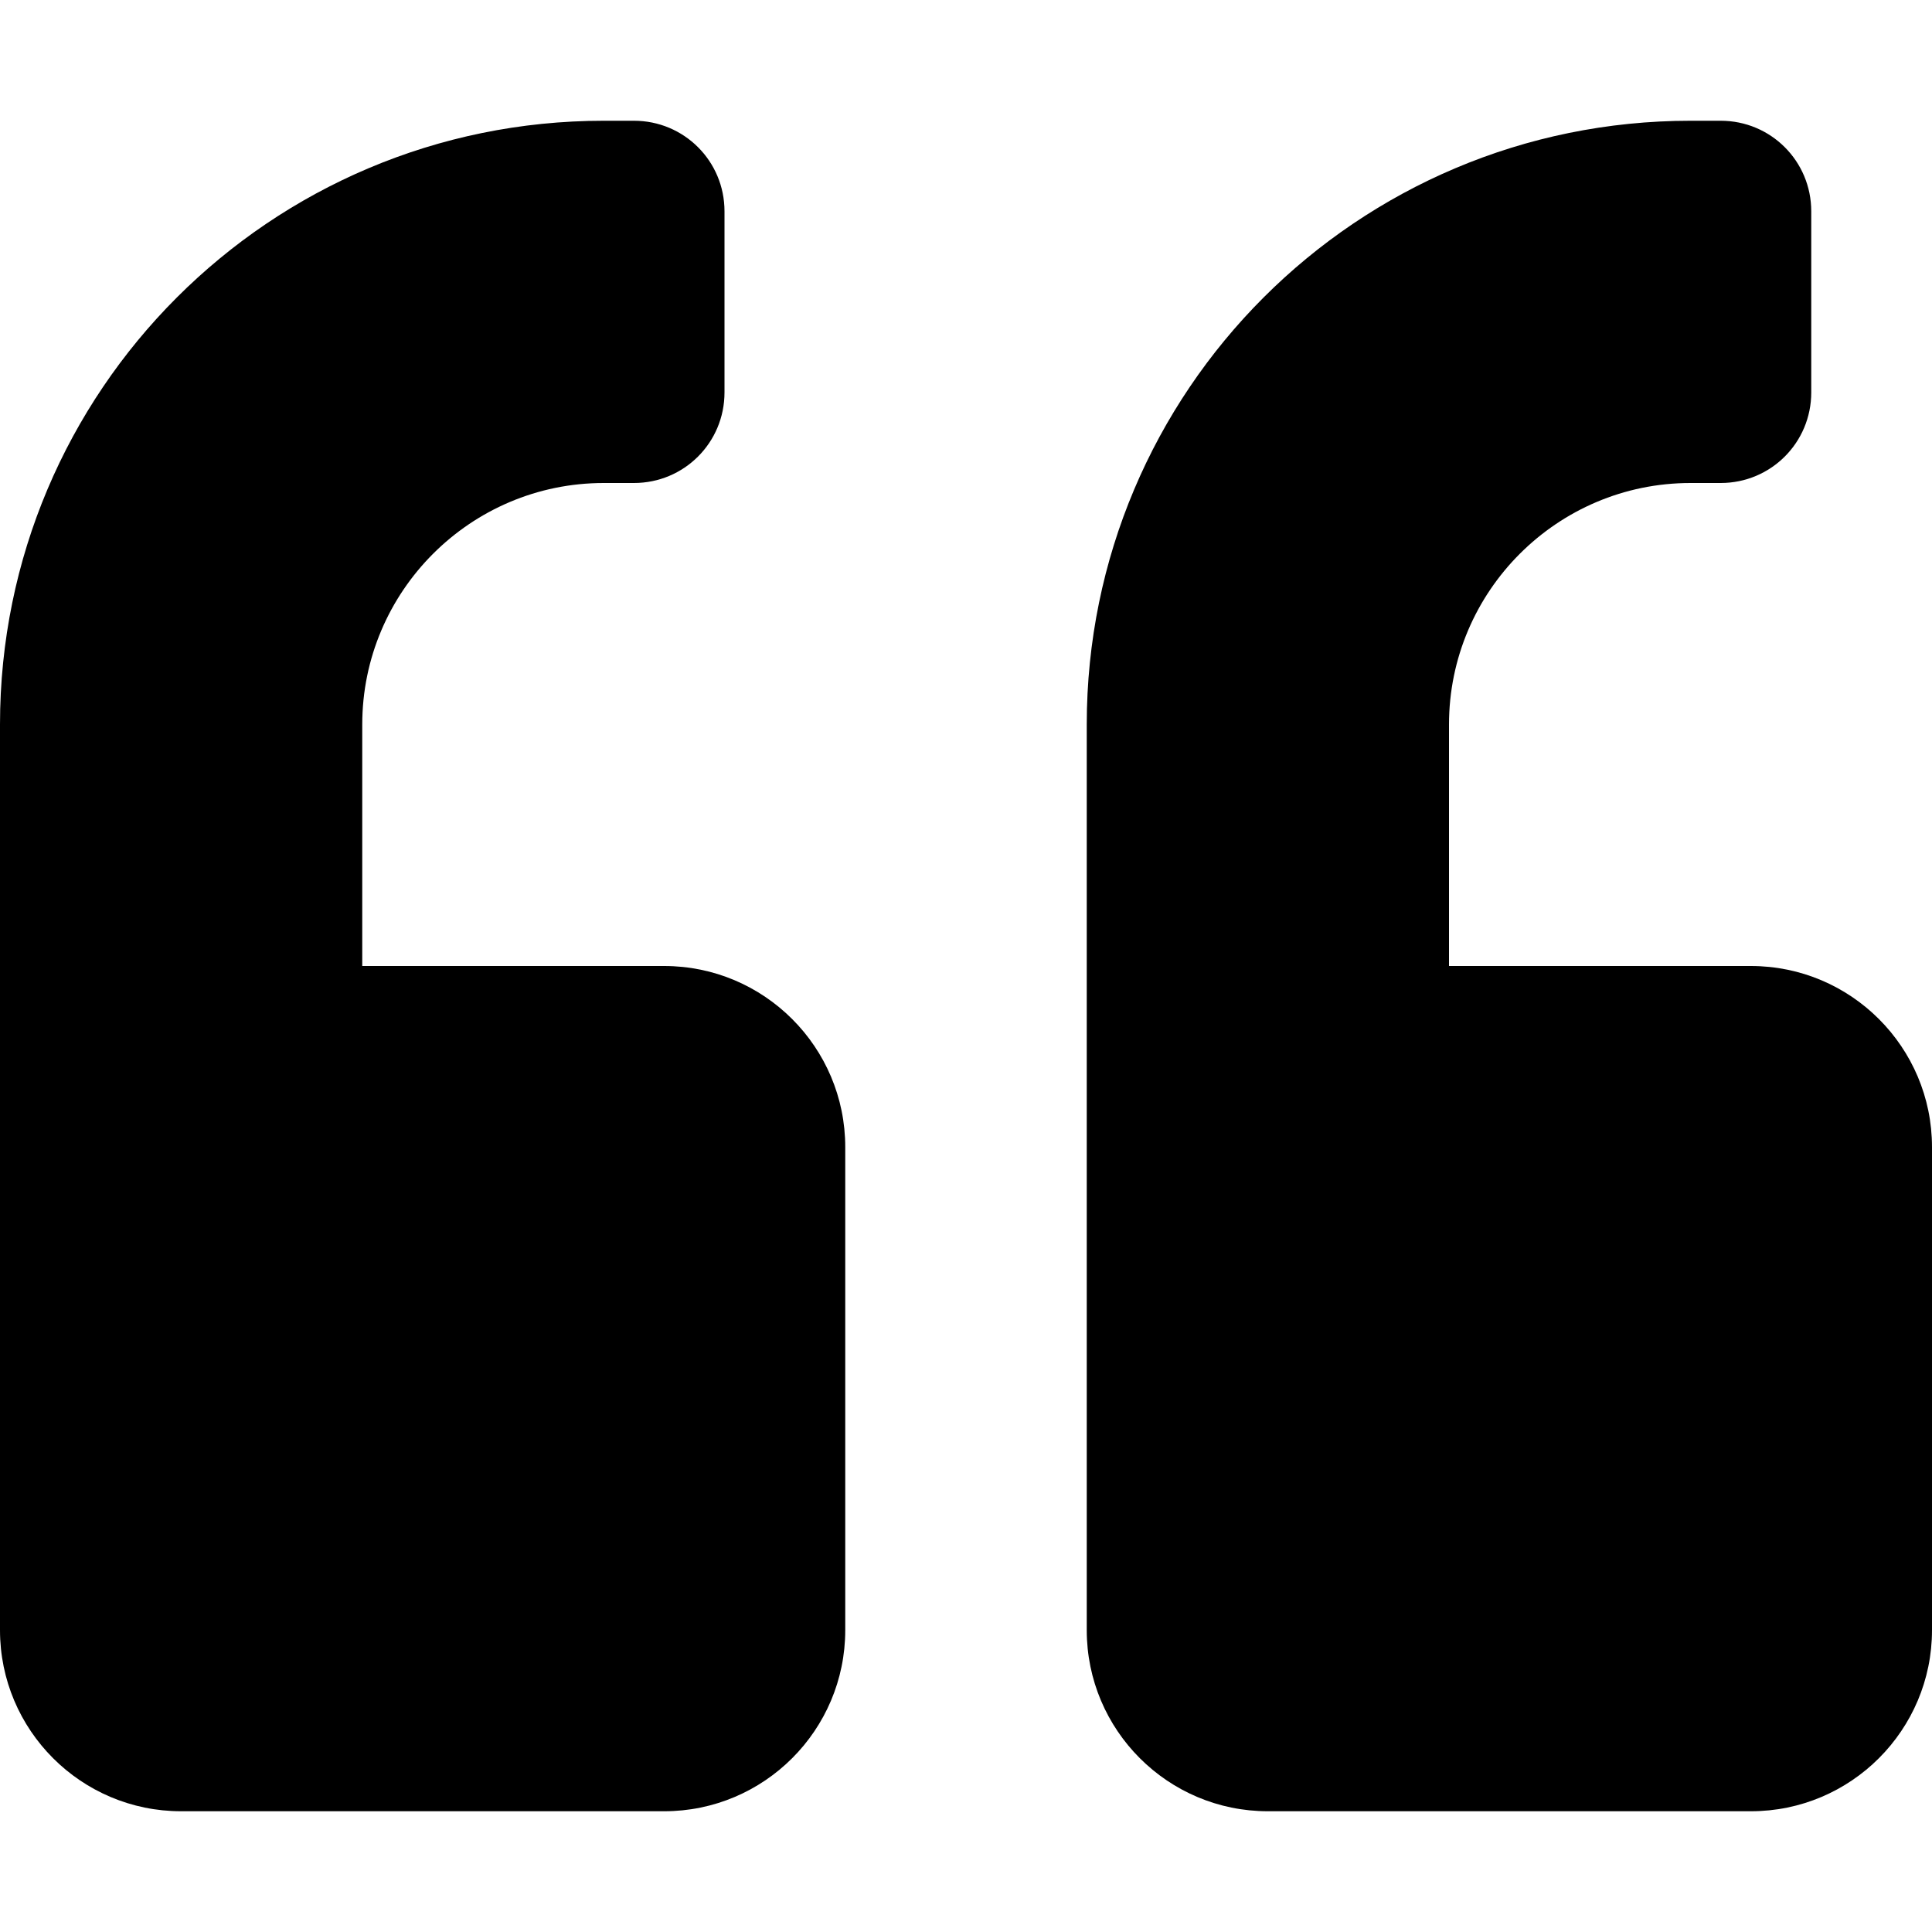
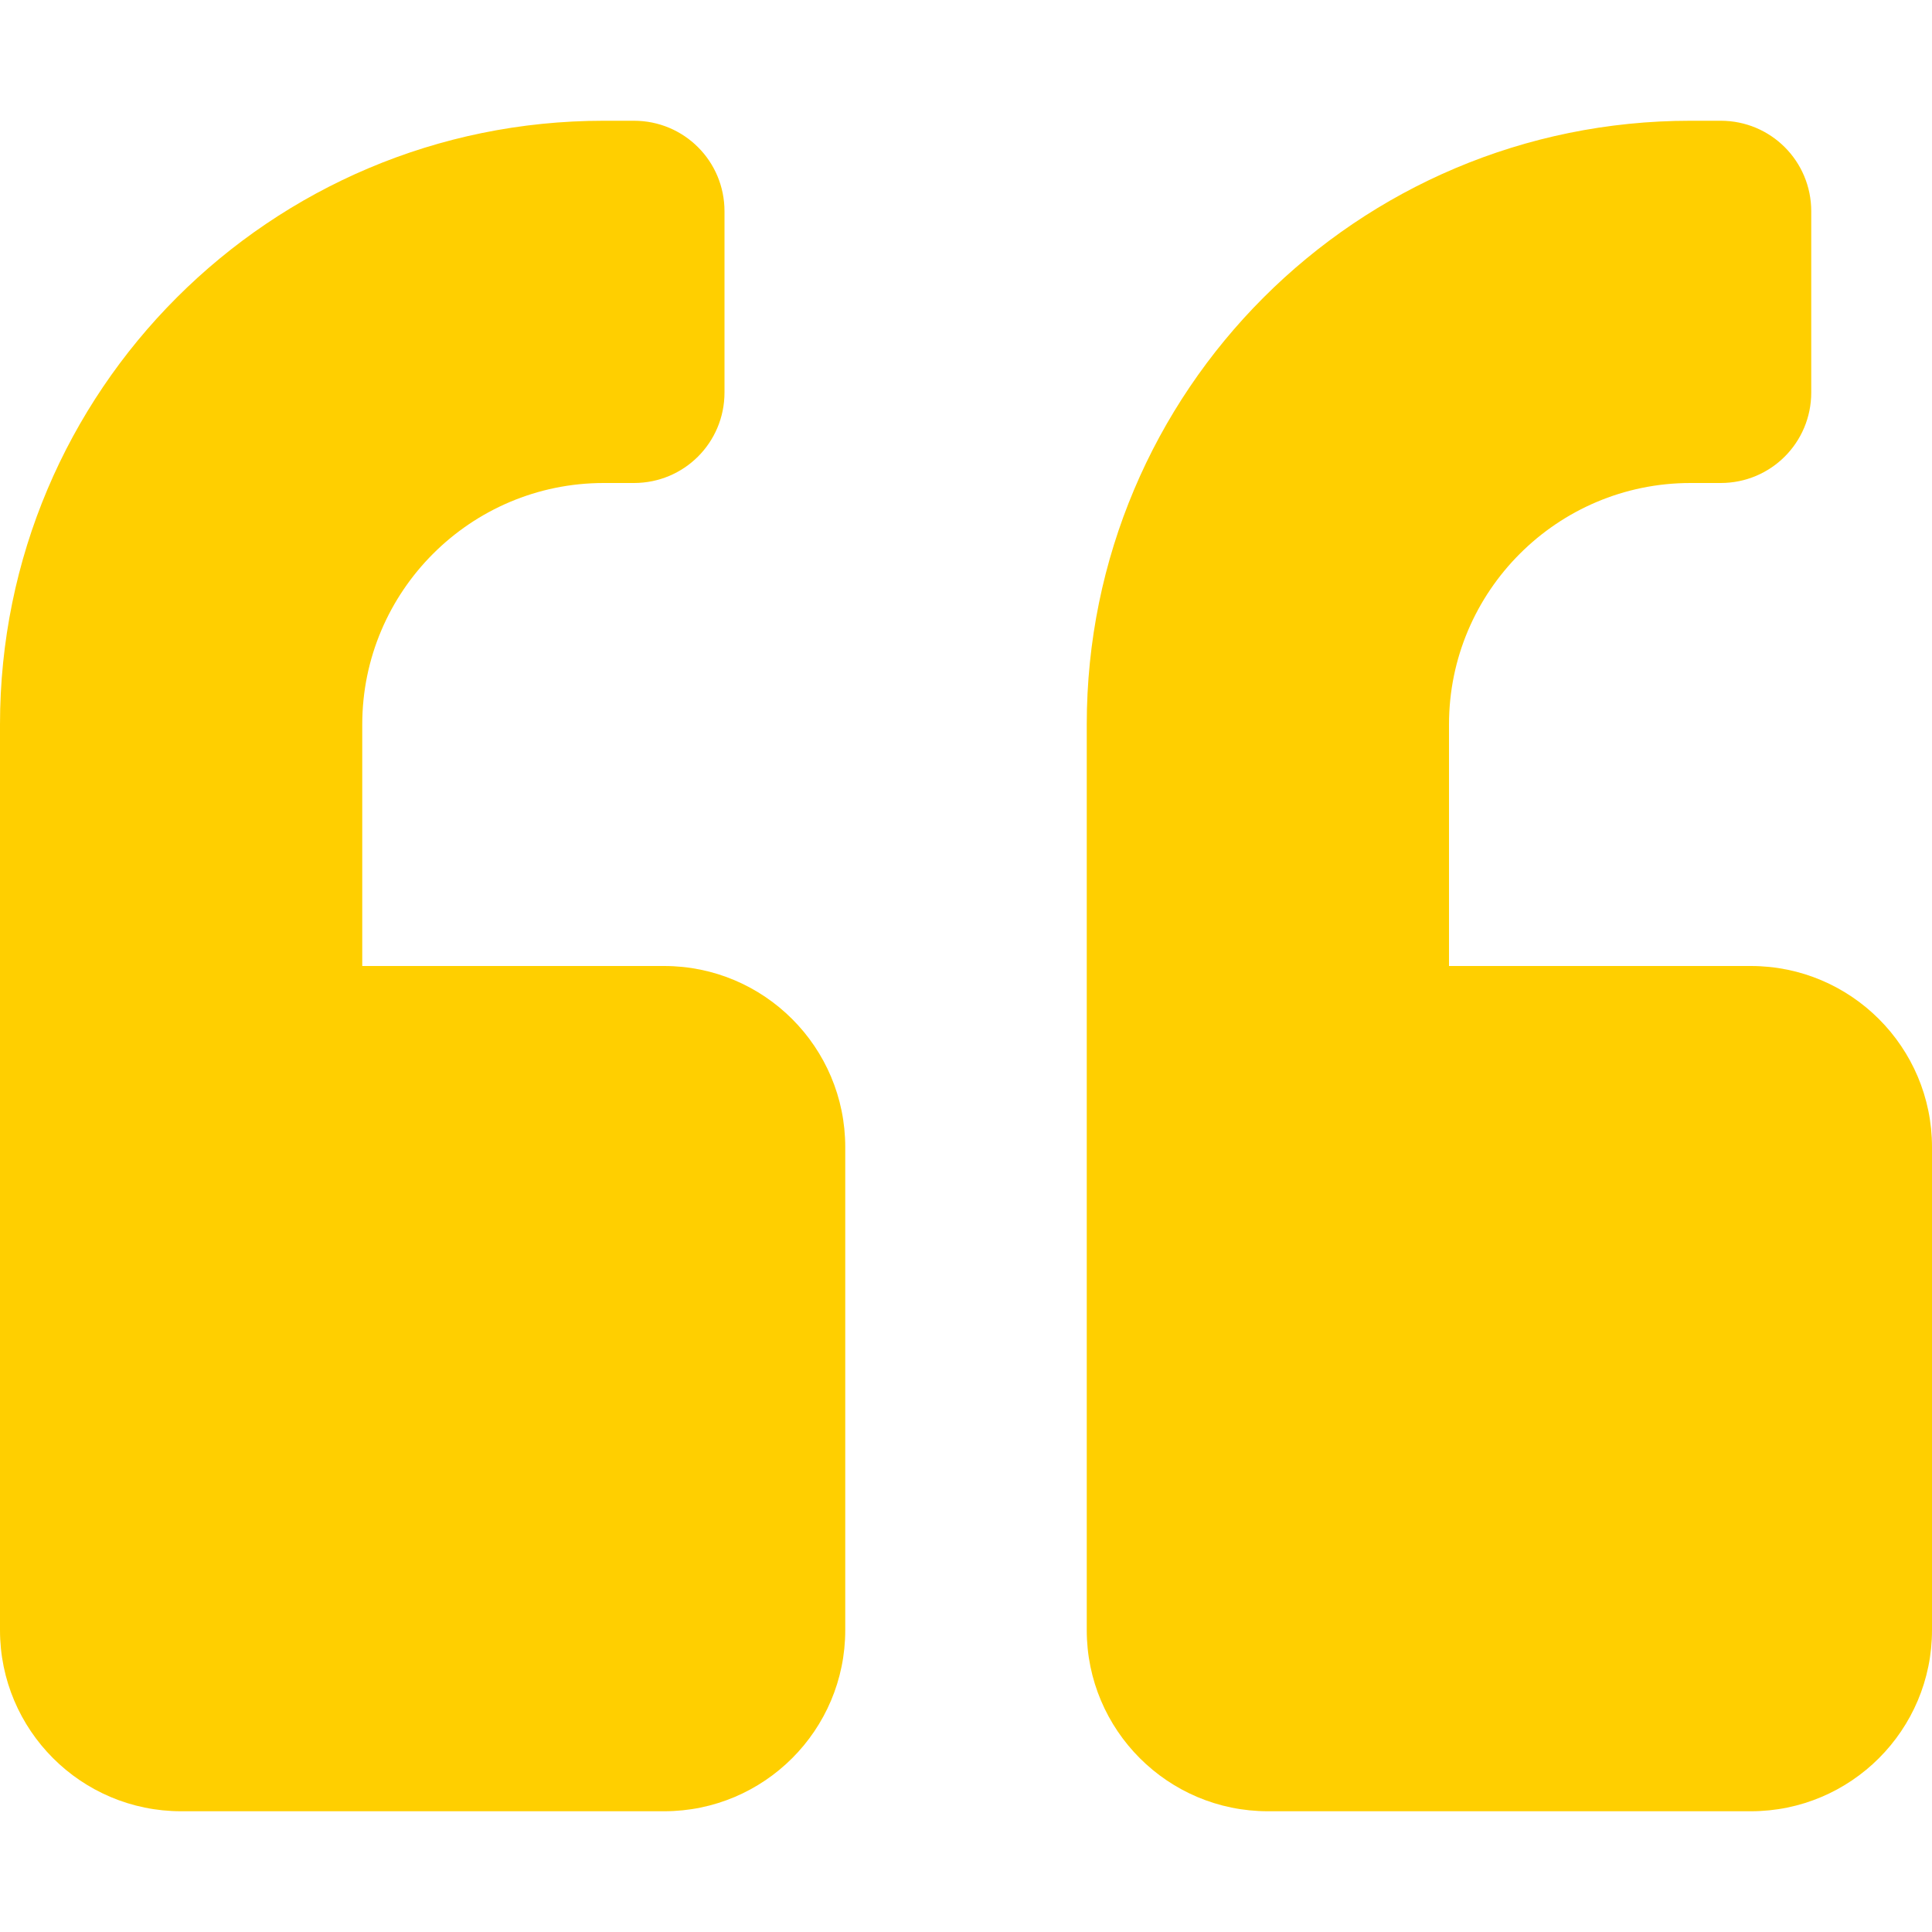
<svg xmlns="http://www.w3.org/2000/svg" aria-hidden="true" focusable="false" data-prefix="fas" data-icon="quote-left" class="svg-inline--fa fa-quote-left fa-w-16" role="img" viewBox="0 0 512 512">
-   <path fill="currentColor" d="M464 256h-80v-64c0-35.3 28.7-64 64-64h8c13.3 0 24-10.7 24-24V56c0-13.3-10.7-24-24-24h-8c-88.4 0-160 71.6-160 160v240c0 26.5 21.5 48 48 48h128c26.5 0 48-21.5 48-48V304c0-26.5-21.5-48-48-48zm-288 0H96v-64c0-35.3 28.7-64 64-64h8c13.3 0 24-10.7 24-24V56c0-13.3-10.7-24-24-24h-8C71.6 32 0 103.6 0 192v240c0 26.5 21.5 48 48 48h128c26.5 0 48-21.5 48-48V304c0-26.5-21.5-48-48-48z" />
+   <path fill="#ffcf00" d="M464 256h-80v-64c0-35.3 28.7-64 64-64h8c13.3 0 24-10.7 24-24V56c0-13.3-10.7-24-24-24h-8c-88.4 0-160 71.6-160 160v240c0 26.5 21.5 48 48 48h128c26.5 0 48-21.5 48-48V304c0-26.5-21.5-48-48-48zm-288 0H96v-64c0-35.3 28.7-64 64-64h8c13.3 0 24-10.7 24-24V56c0-13.3-10.7-24-24-24h-8C71.6 32 0 103.6 0 192v240c0 26.5 21.5 48 48 48h128c26.5 0 48-21.5 48-48V304c0-26.5-21.5-48-48-48z" />
</svg>
